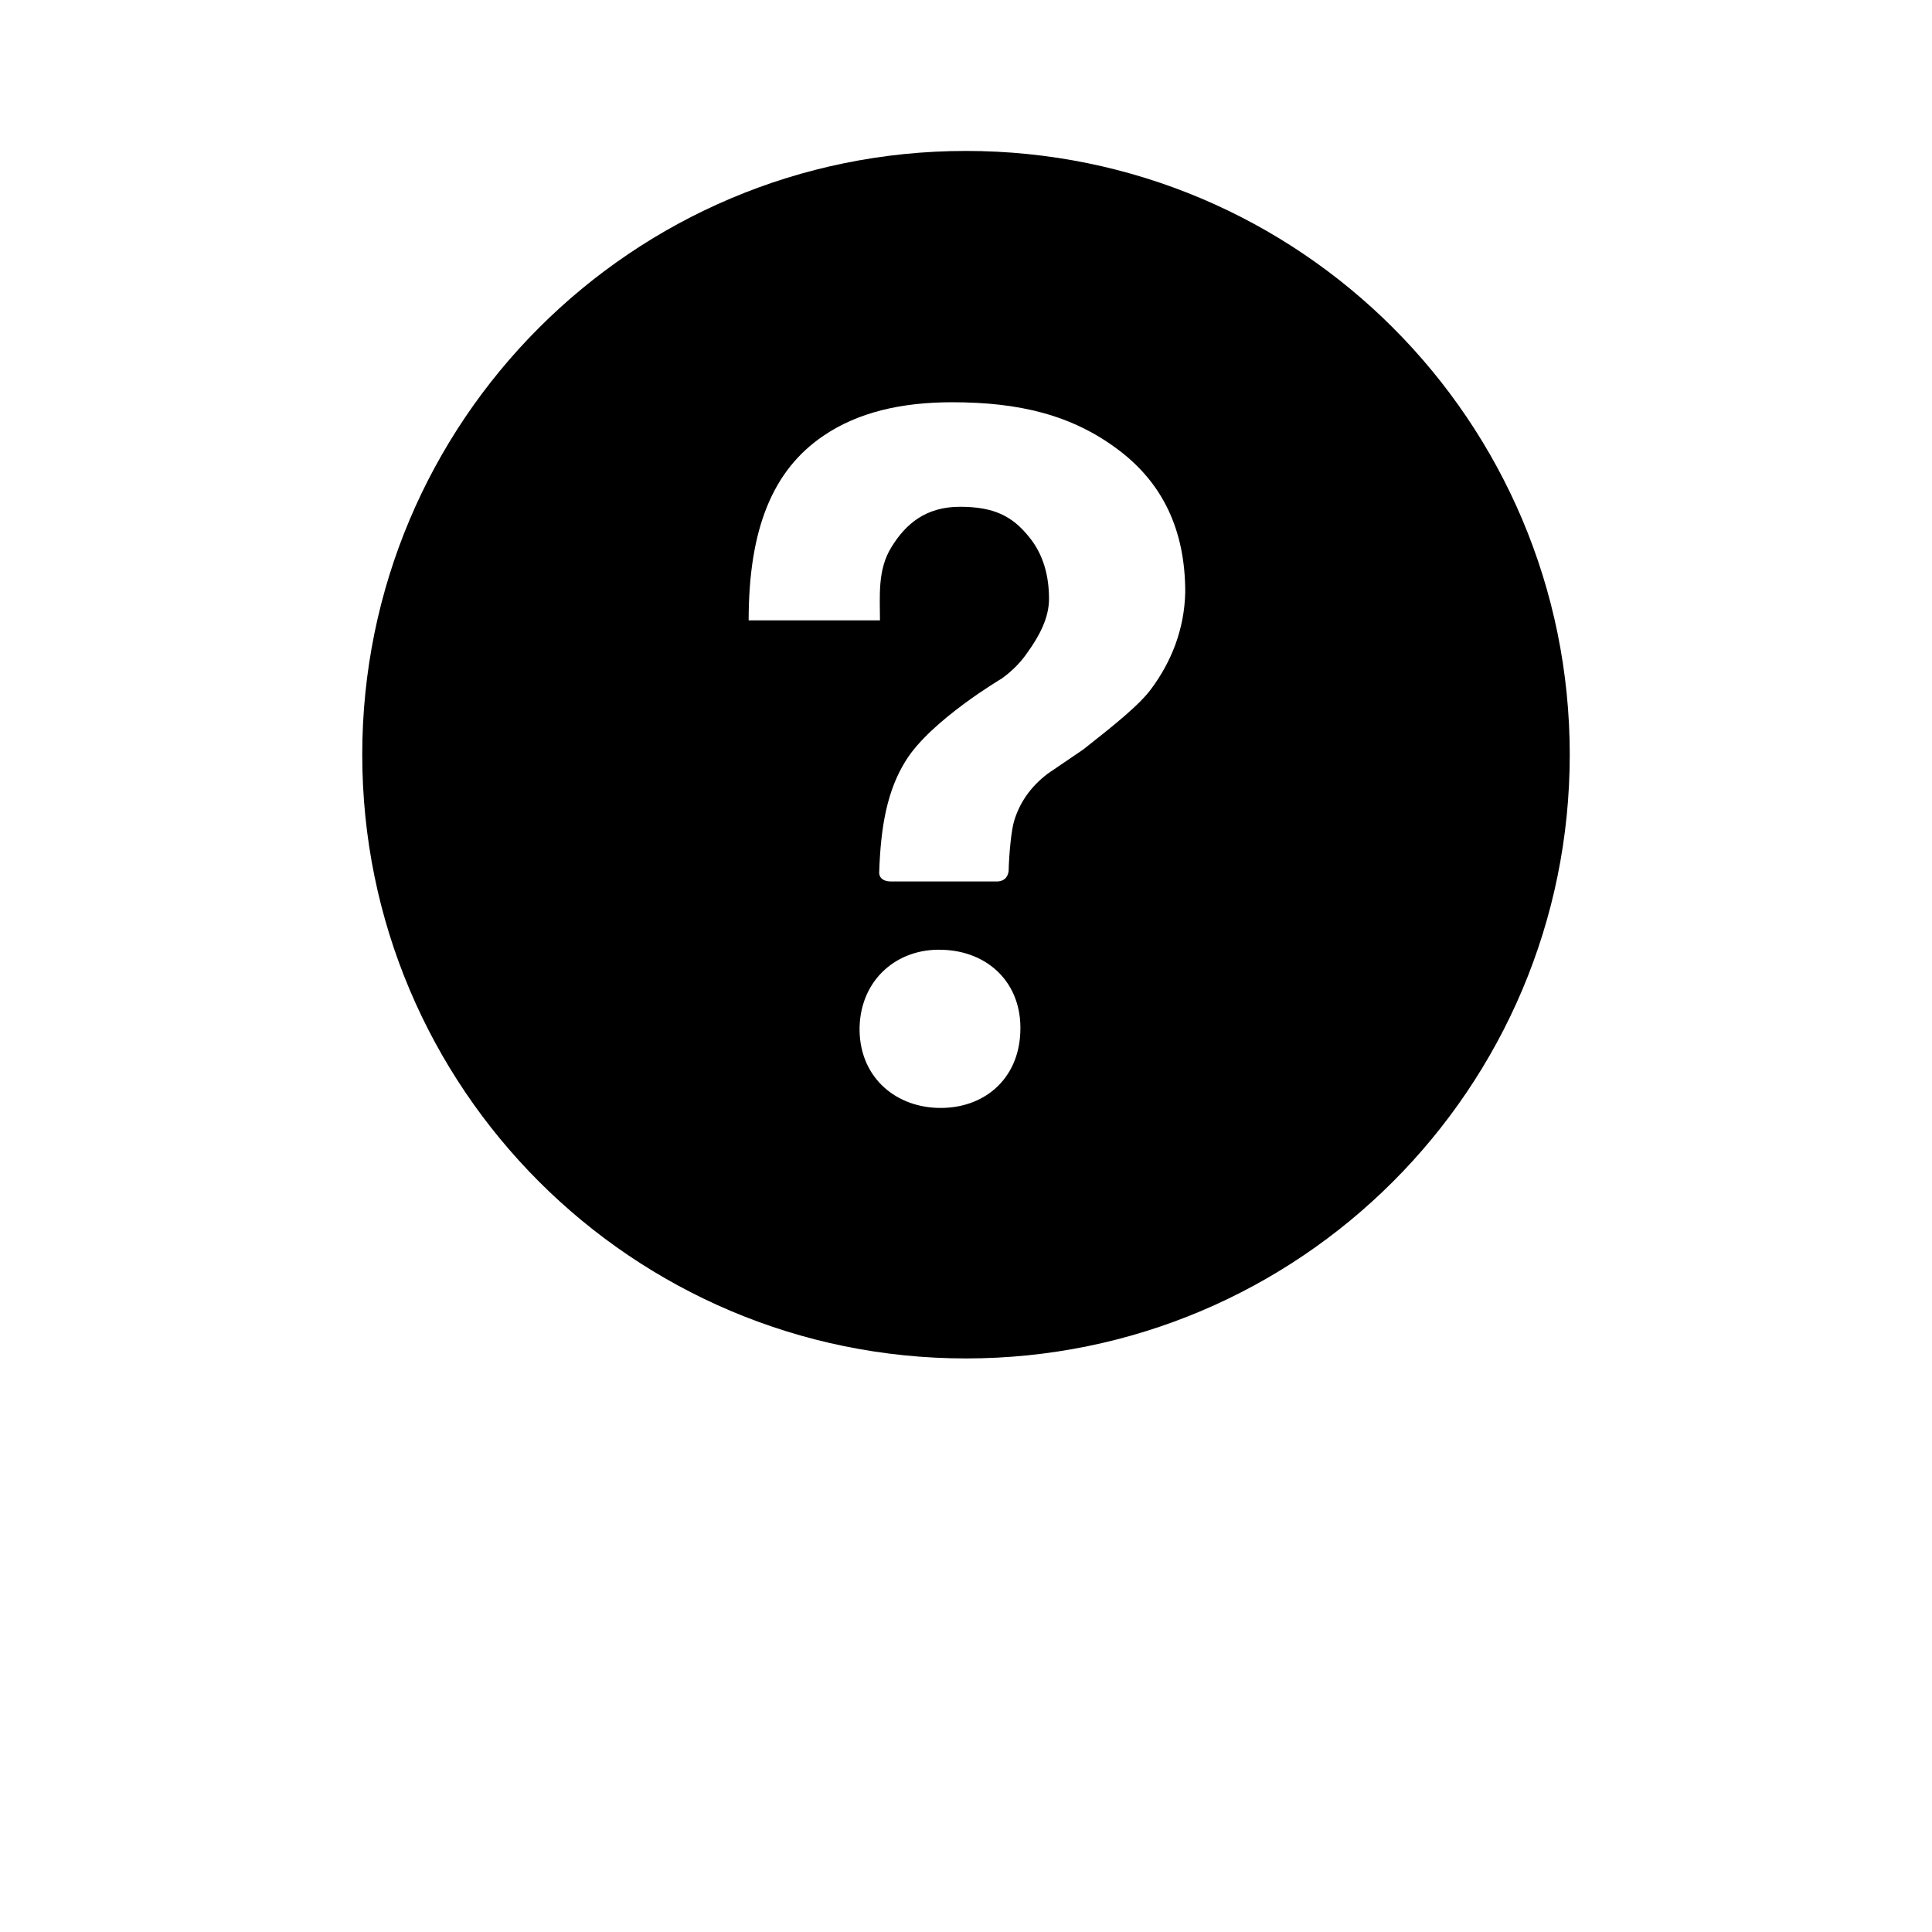
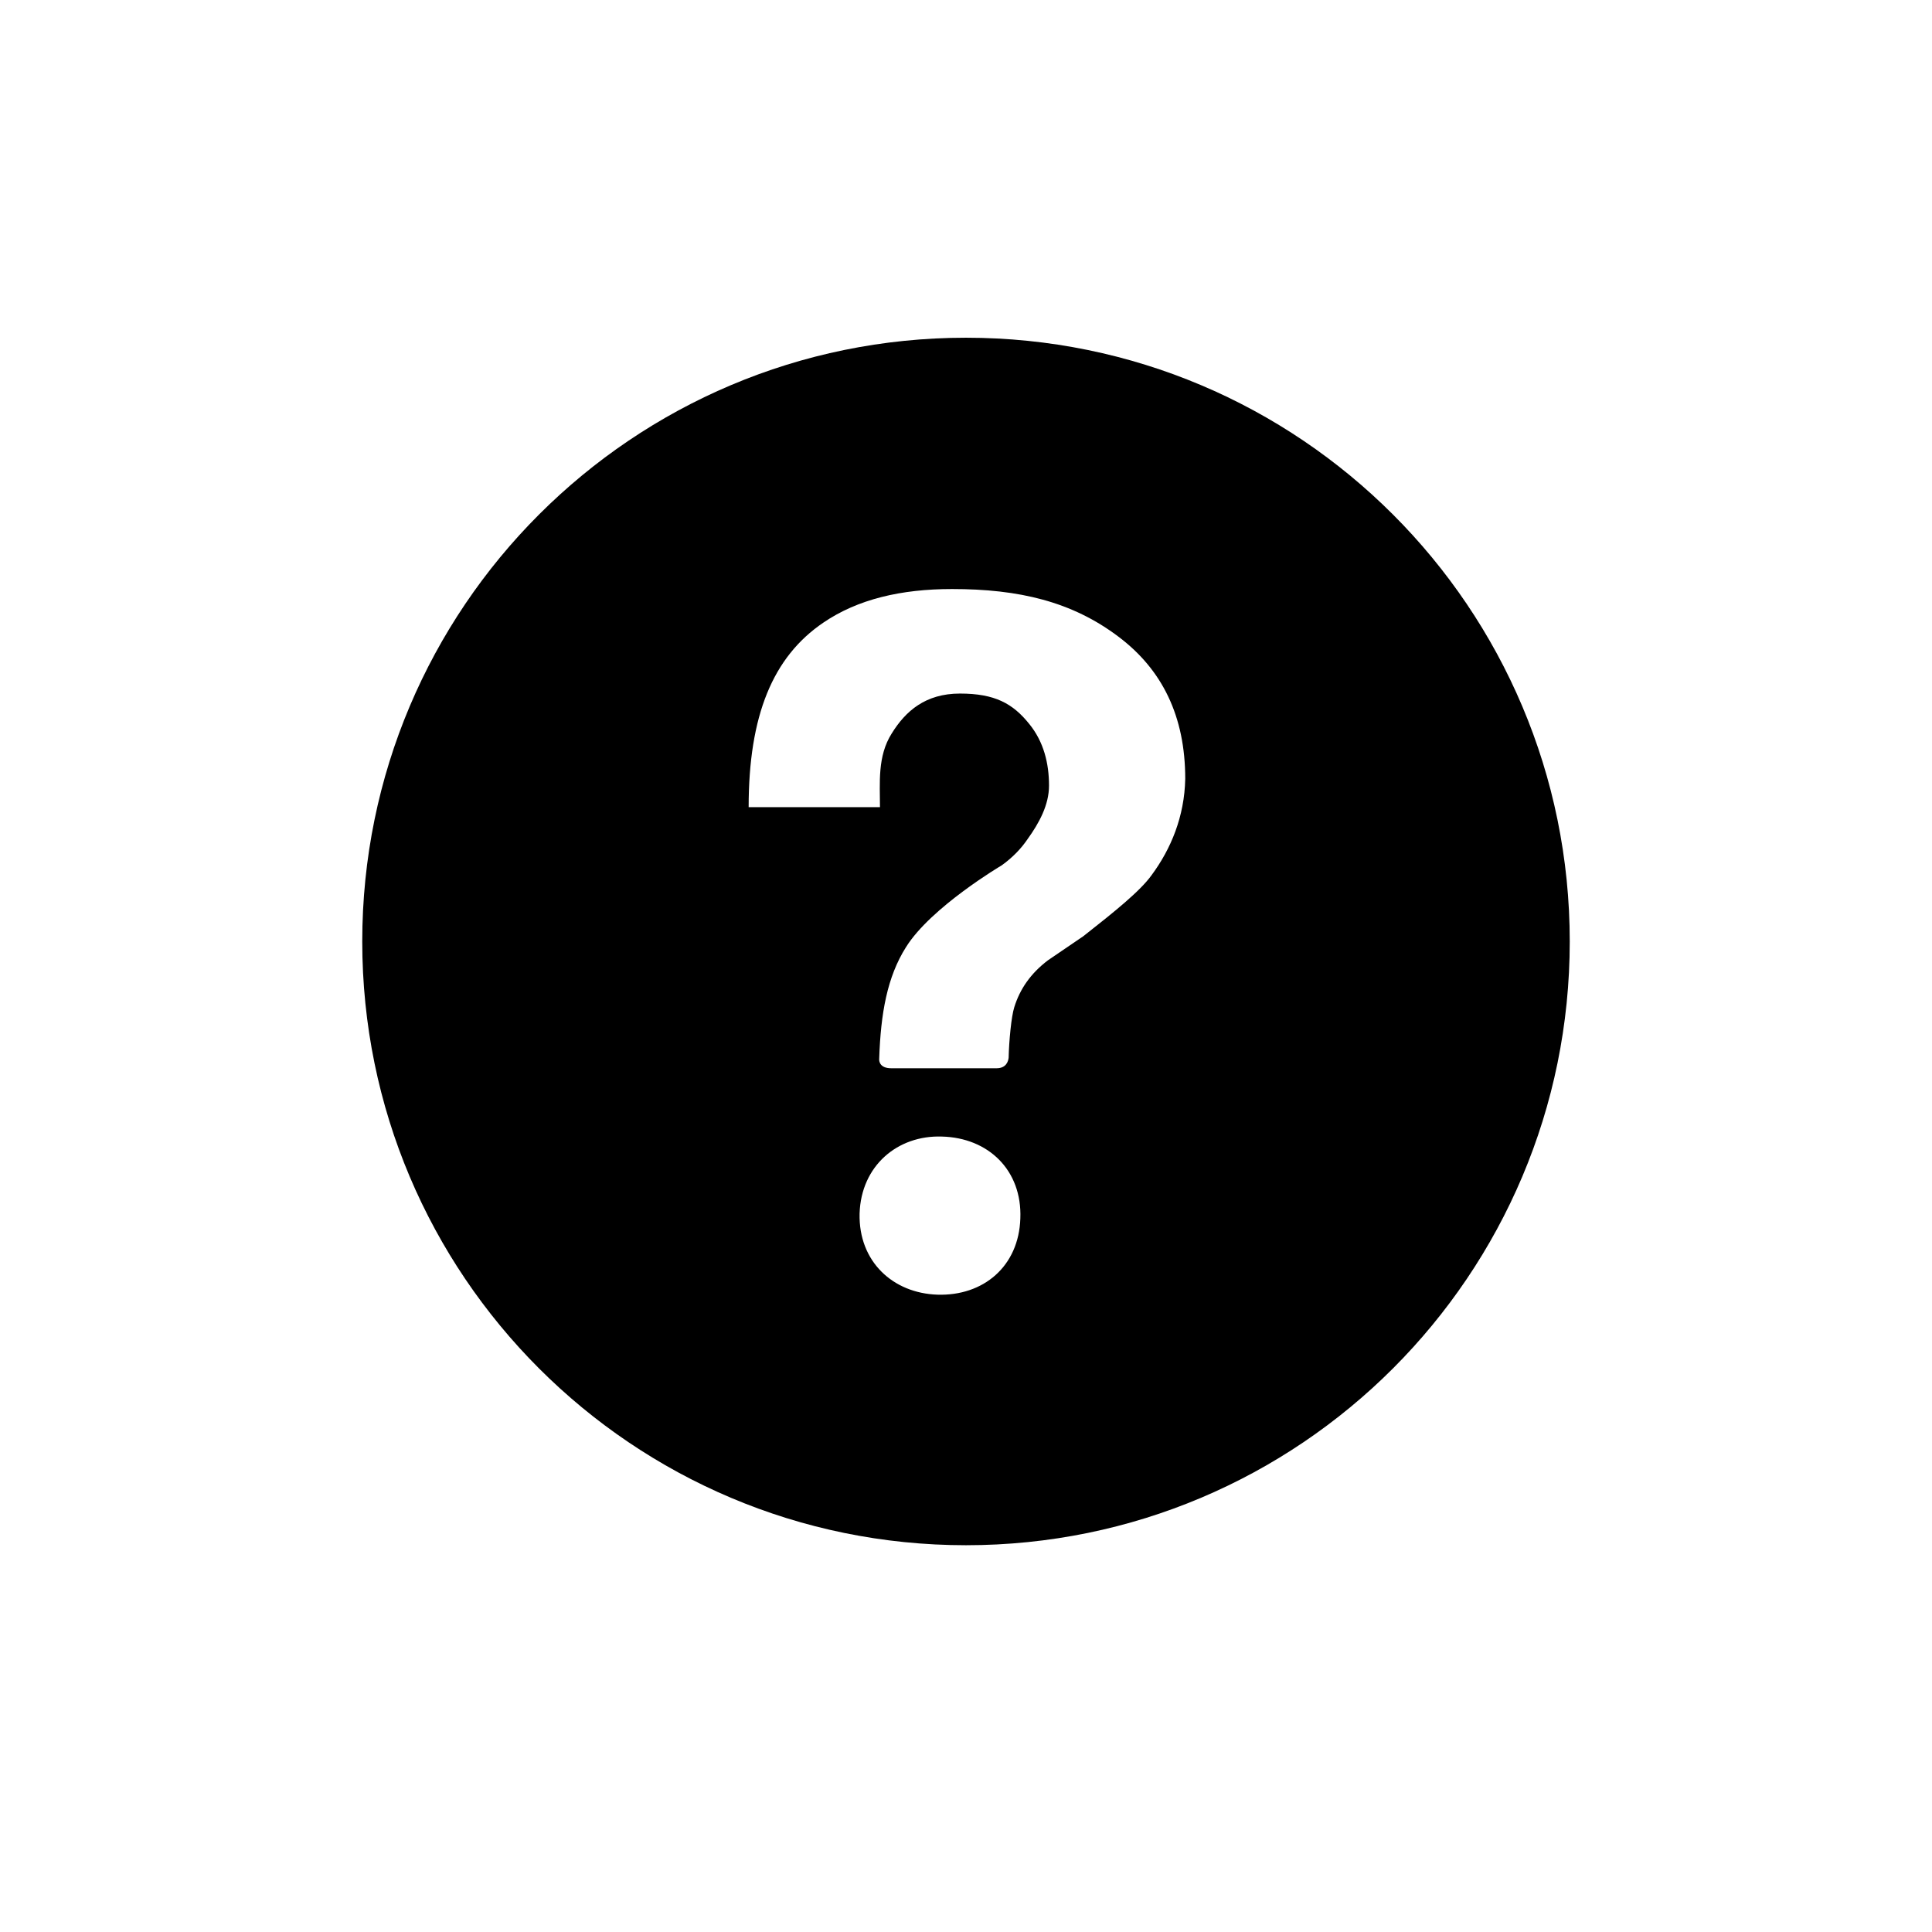
- <svg xmlns="http://www.w3.org/2000/svg" width="512" height="512" viewBox="0 0 512 512">
-   <path d="M256 40c-88.4 0-160 71.6-160 160s71.6 160 160 160 160-71.6 160-160S344.4 40 256 40zm14.4 233.4c-.4 12.7-9.8 20.6-22 20.2-11.7-.4-20.9-8.7-20.6-21.5.4-12.7 10.1-20.8 21.8-20.4 12.3.3 21.3 8.9 20.8 21.7zm34.8-91c-3 4.2-9.7 9.6-18.1 16.2l-9.4 6.4c-4.6 3.5-7.4 7.6-8.9 12.4-.8 2.5-1.4 9-1.5 13.4-.1.9-.6 2.8-3.2 2.8h-27.9c-2.9 0-3.3-1.7-3.2-2.6.4-11.9 2.1-21.6 7.1-29.5 6.6-10.6 25.4-21.7 25.4-21.7 2.9-2.1 5.1-4.4 6.8-6.9 3.1-4.3 5.7-9.1 5.7-14.2 0-5.9-1.4-11.6-5.2-16.3-4.4-5.5-9.2-8.1-18.4-8.1-9.1 0-14.4 4.6-18.1 10.6-3.8 6-3.1 13.1-3.1 19.5h-34.8c0-24.3 6.4-39.8 19.8-48.9 9.1-6.2 20.6-8.9 34.1-8.9 17.7 0 31.8 3.3 44.2 12.7 11.5 8.7 17.6 21 17.6 37.6-.2 10-3.8 18.6-8.9 25.5z" />
+ <svg xmlns="http://www.w3.org/2000/svg" width="512px" height="512px" viewBox="0 0 512 512" version="1.1">
+   <g id="help-circled" stroke="none" stroke-width="1" fill="none" fill-rule="evenodd">
+     <path d="M256,89.5 C167.6,89.5 96,161.1 96,249.5 C96,337.9 167.6,409.5 256,409.5 C344.4,409.5 416,337.9 416,249.5 C416,161.1 344.4,89.5 256,89.5 Z M270.4,322.9 C270,335.6 260.6,343.5 248.4,343.1 C236.7,342.7 227.5,334.4 227.8,321.6 C228.2,308.9 237.9,300.8 249.6,301.2 C261.9,301.5 270.9,310.1 270.4,322.9 Z M305.2,231.9 C302.2,236.1 295.5,241.5 287.1,248.1 L277.7,254.5 C273.1,258 270.3,262.1 268.8,266.9 C268,269.4 267.4,275.9 267.3,280.3 C267.2,281.2 266.7,283.1 264.1,283.1 L236.2,283.1 C233.3,283.1 232.9,281.4 233,280.5 C233.4,268.6 235.1,258.9 240.1,251 C246.7,240.4 265.5,229.3 265.5,229.3 C268.4,227.2 270.6,224.9 272.3,222.4 C275.4,218.1 278,213.3 278,208.2 C278,202.3 276.6,196.6 272.8,191.9 C268.4,186.4 263.6,183.8 254.4,183.8 C245.3,183.8 240,188.4 236.3,194.4 C232.5,200.4 233.2,207.5 233.2,213.9 L198.4,213.9 C198.4,189.6 204.8,174.1 218.2,165 C227.3,158.8 238.8,156.1 252.3,156.1 C270,156.1 284.1,159.4 296.5,168.8 C308,177.5 314.1,189.8 314.1,206.4 C313.9,216.4 310.3,225 305.2,231.9 L305.2,231.9 Z" id="Shape" fill="#000000" fill-rule="nonzero" />
+   </g>
</svg>
